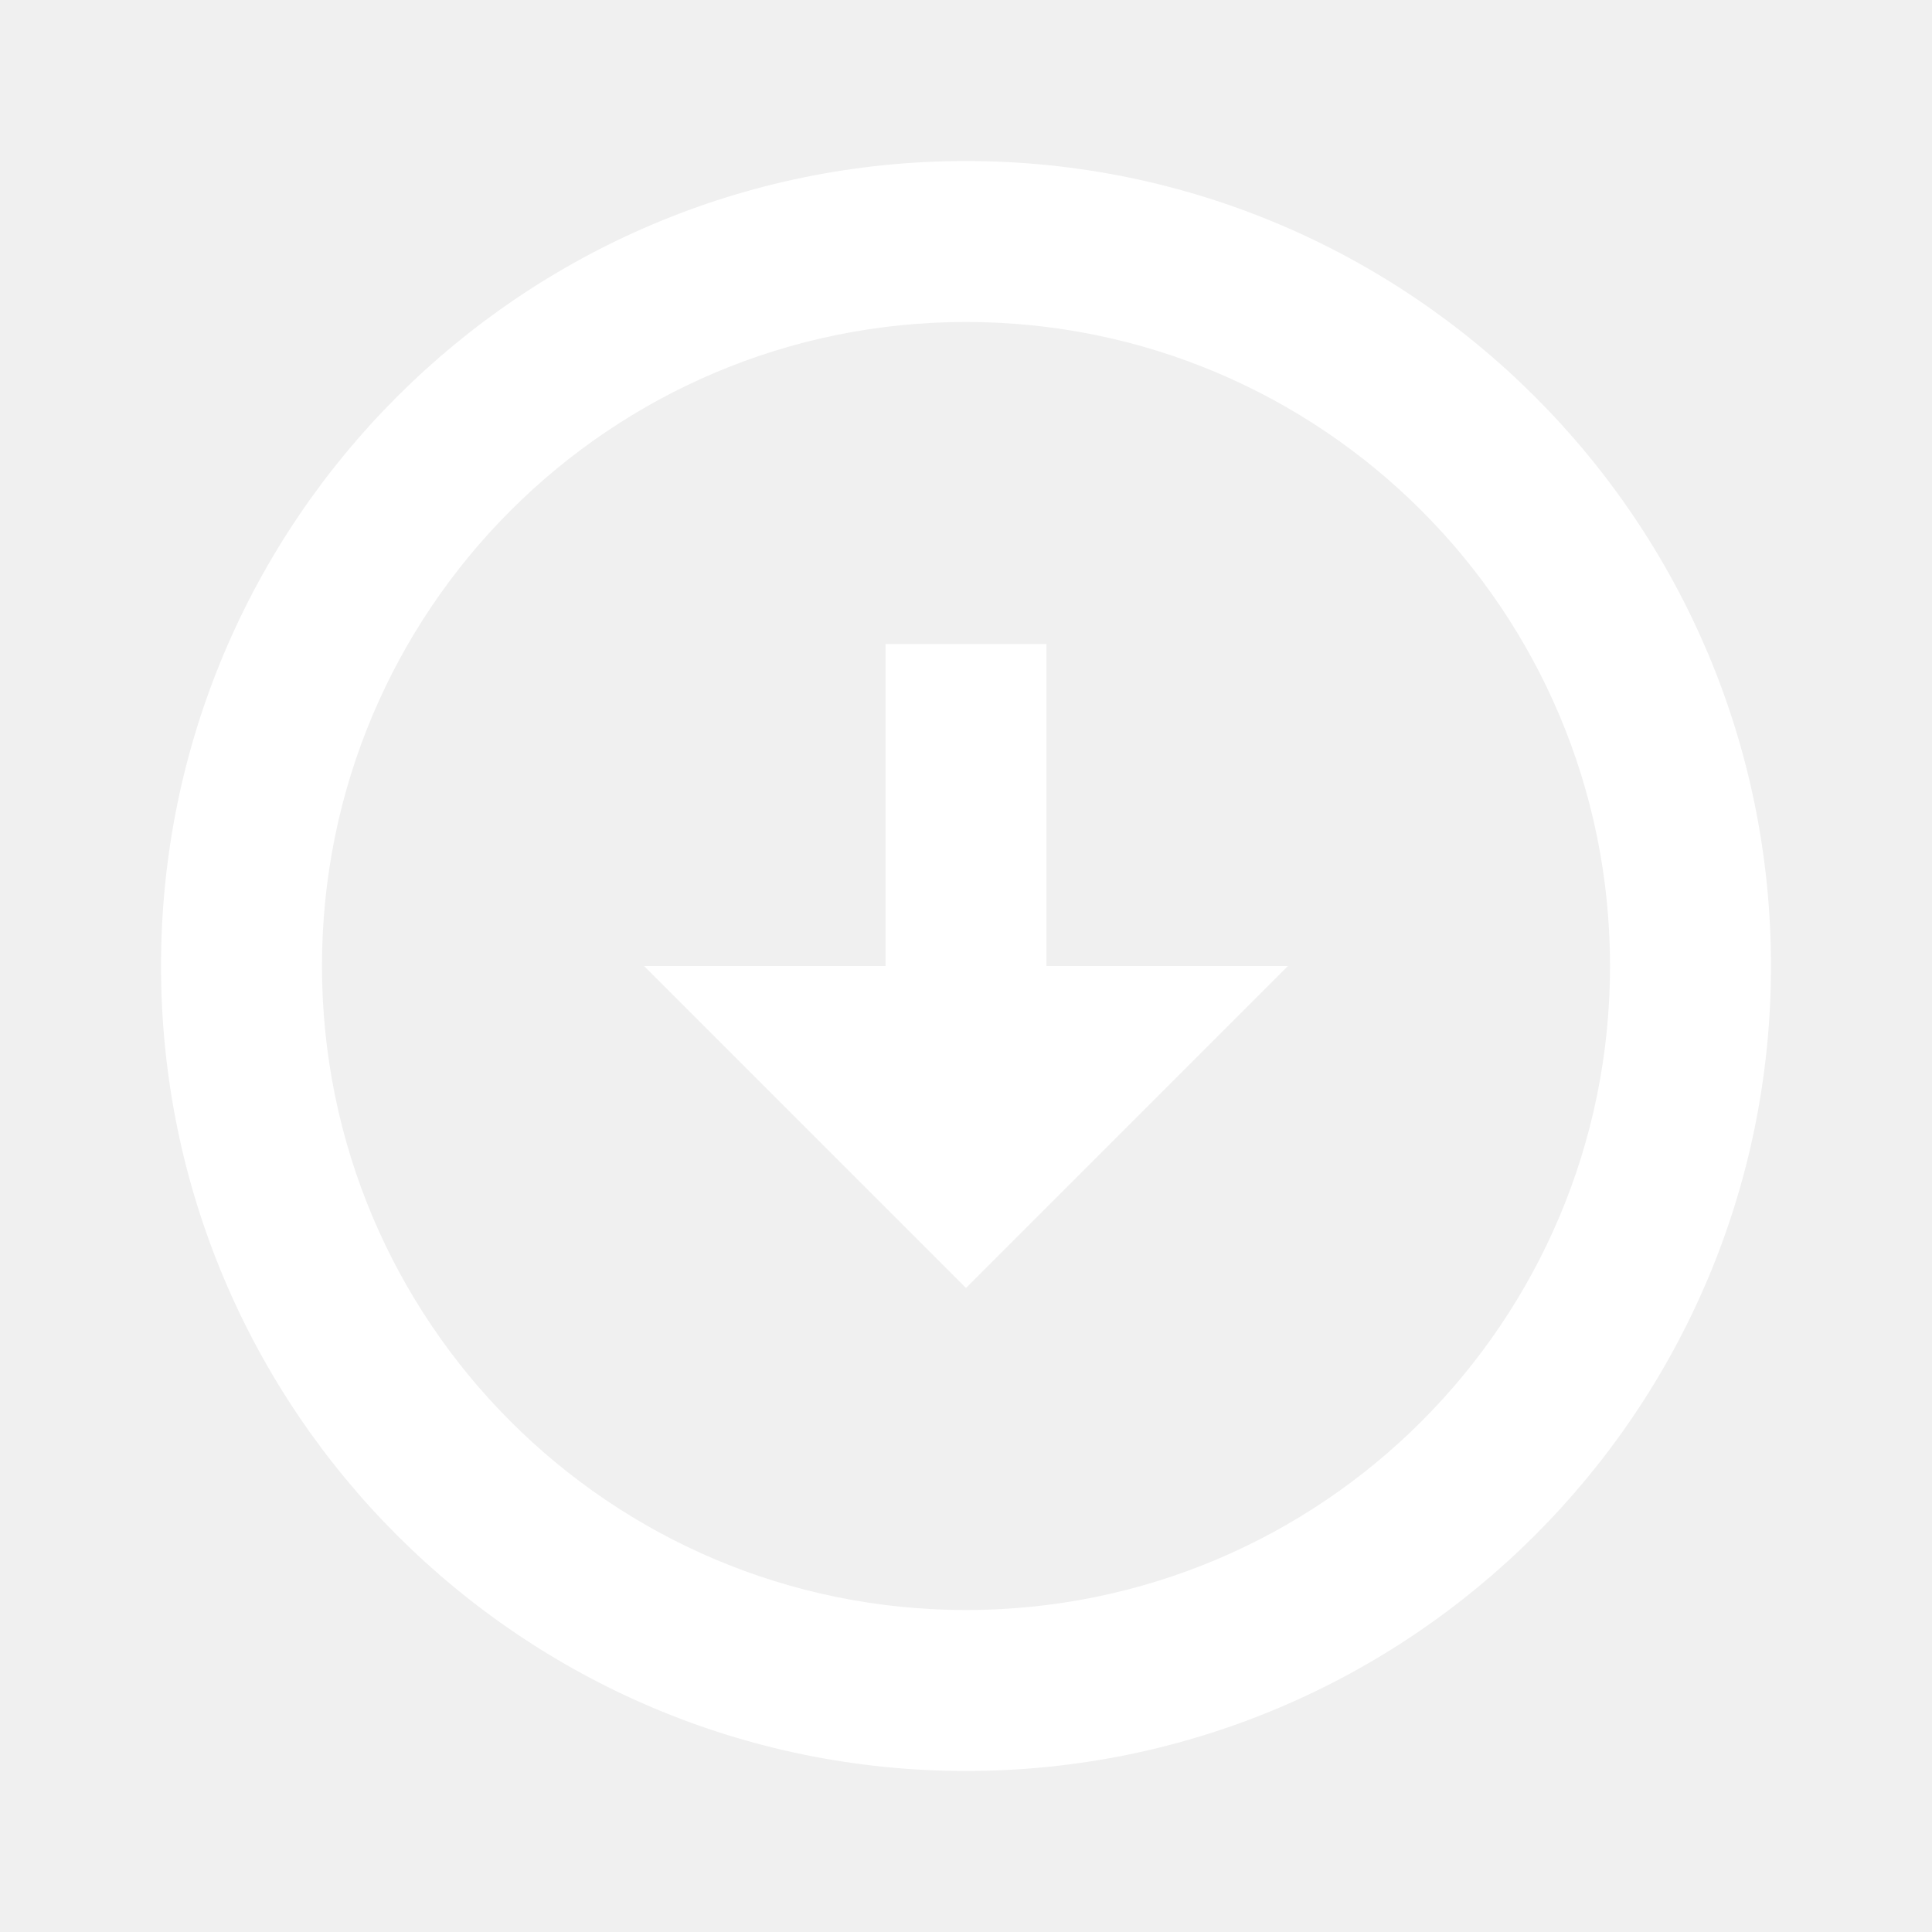
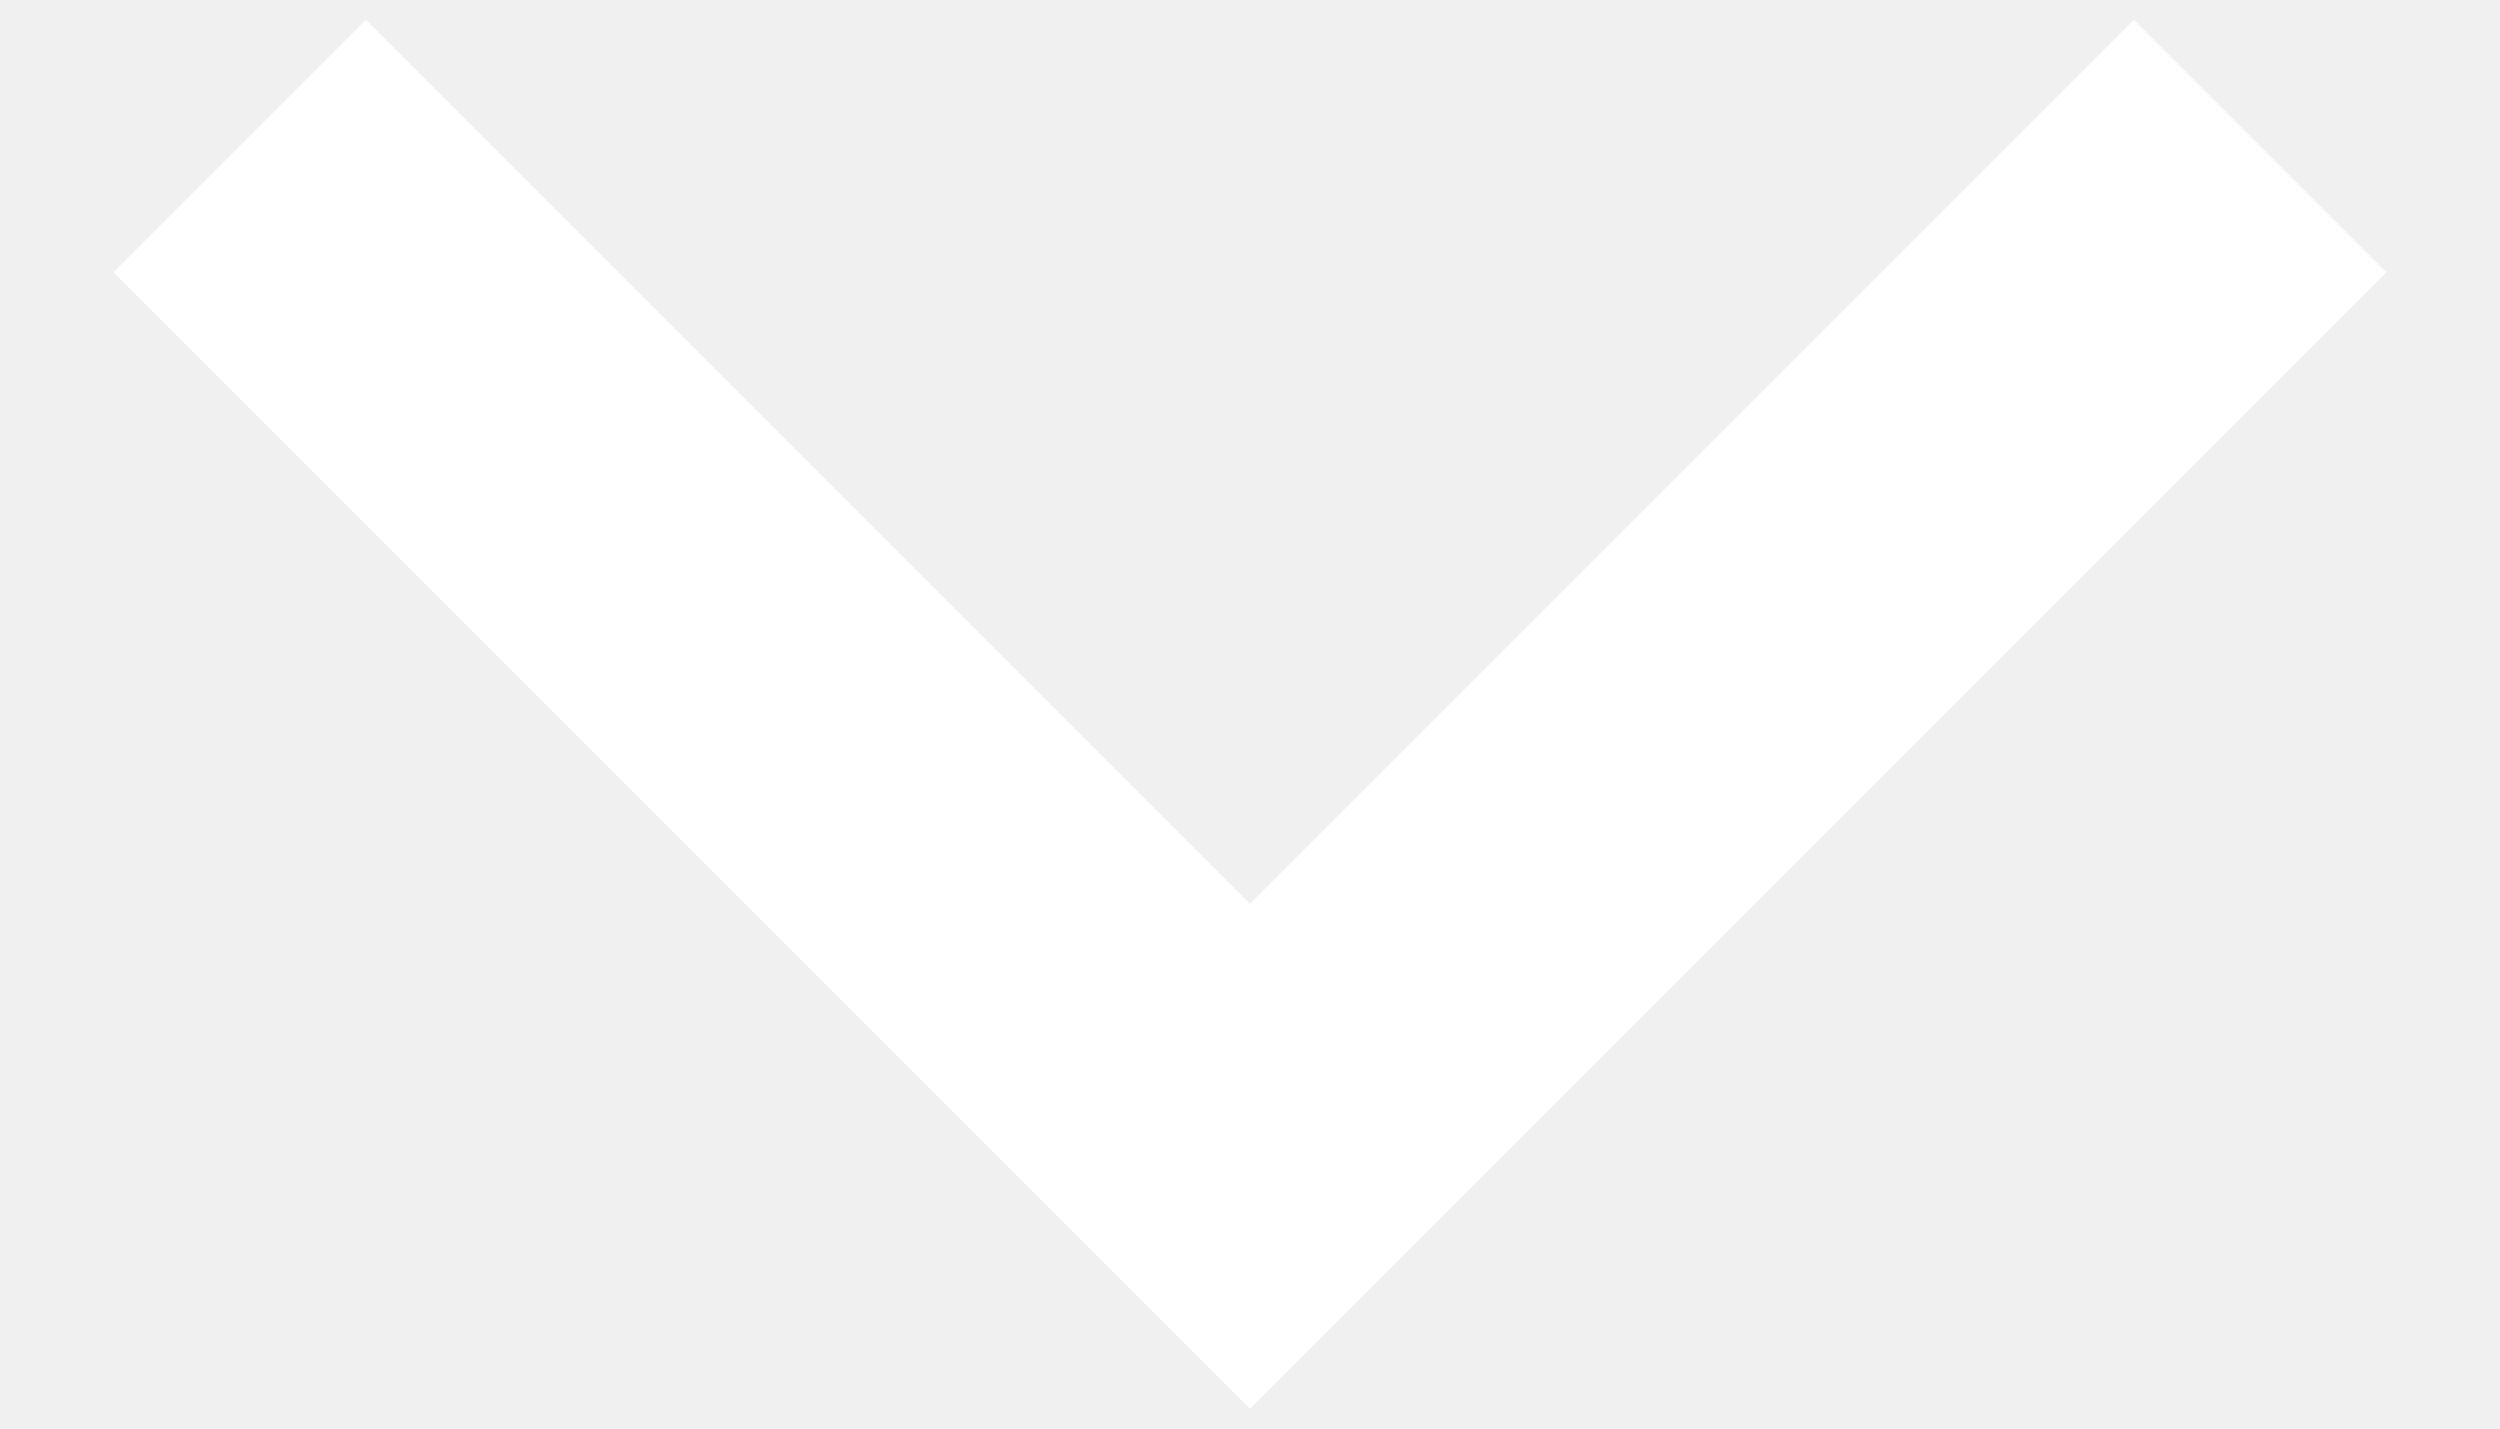
- <svg xmlns="http://www.w3.org/2000/svg" width="32" height="32" viewBox="0 0 32 32" fill="none">
-   <path d="M16 2.667C23.36 2.667 29.333 8.64 29.333 16C29.333 23.36 23.36 29.333 16 29.333C8.64 29.333 2.667 23.36 2.667 16C2.667 8.64 8.64 2.667 16 2.667ZM16 26.667C21.893 26.667 26.667 21.893 26.667 16C26.667 10.107 21.893 5.333 16 5.333C10.107 5.333 5.333 10.107 5.333 16C5.333 21.893 10.107 26.667 16 26.667ZM17.333 16H21.333L16 21.333L10.667 16H14.667V10.667H17.333V16Z" fill="white" />
+ <svg xmlns="http://www.w3.org/2000/svg" width="14" height="8" viewBox="0 0 14 8" fill="none">
+   <path d="M7 5.061L11.95 0.111L13.364 1.525L7 7.889L0.636 1.525L2.05 0.111L7 5.061Z" fill="white" />
</svg>
